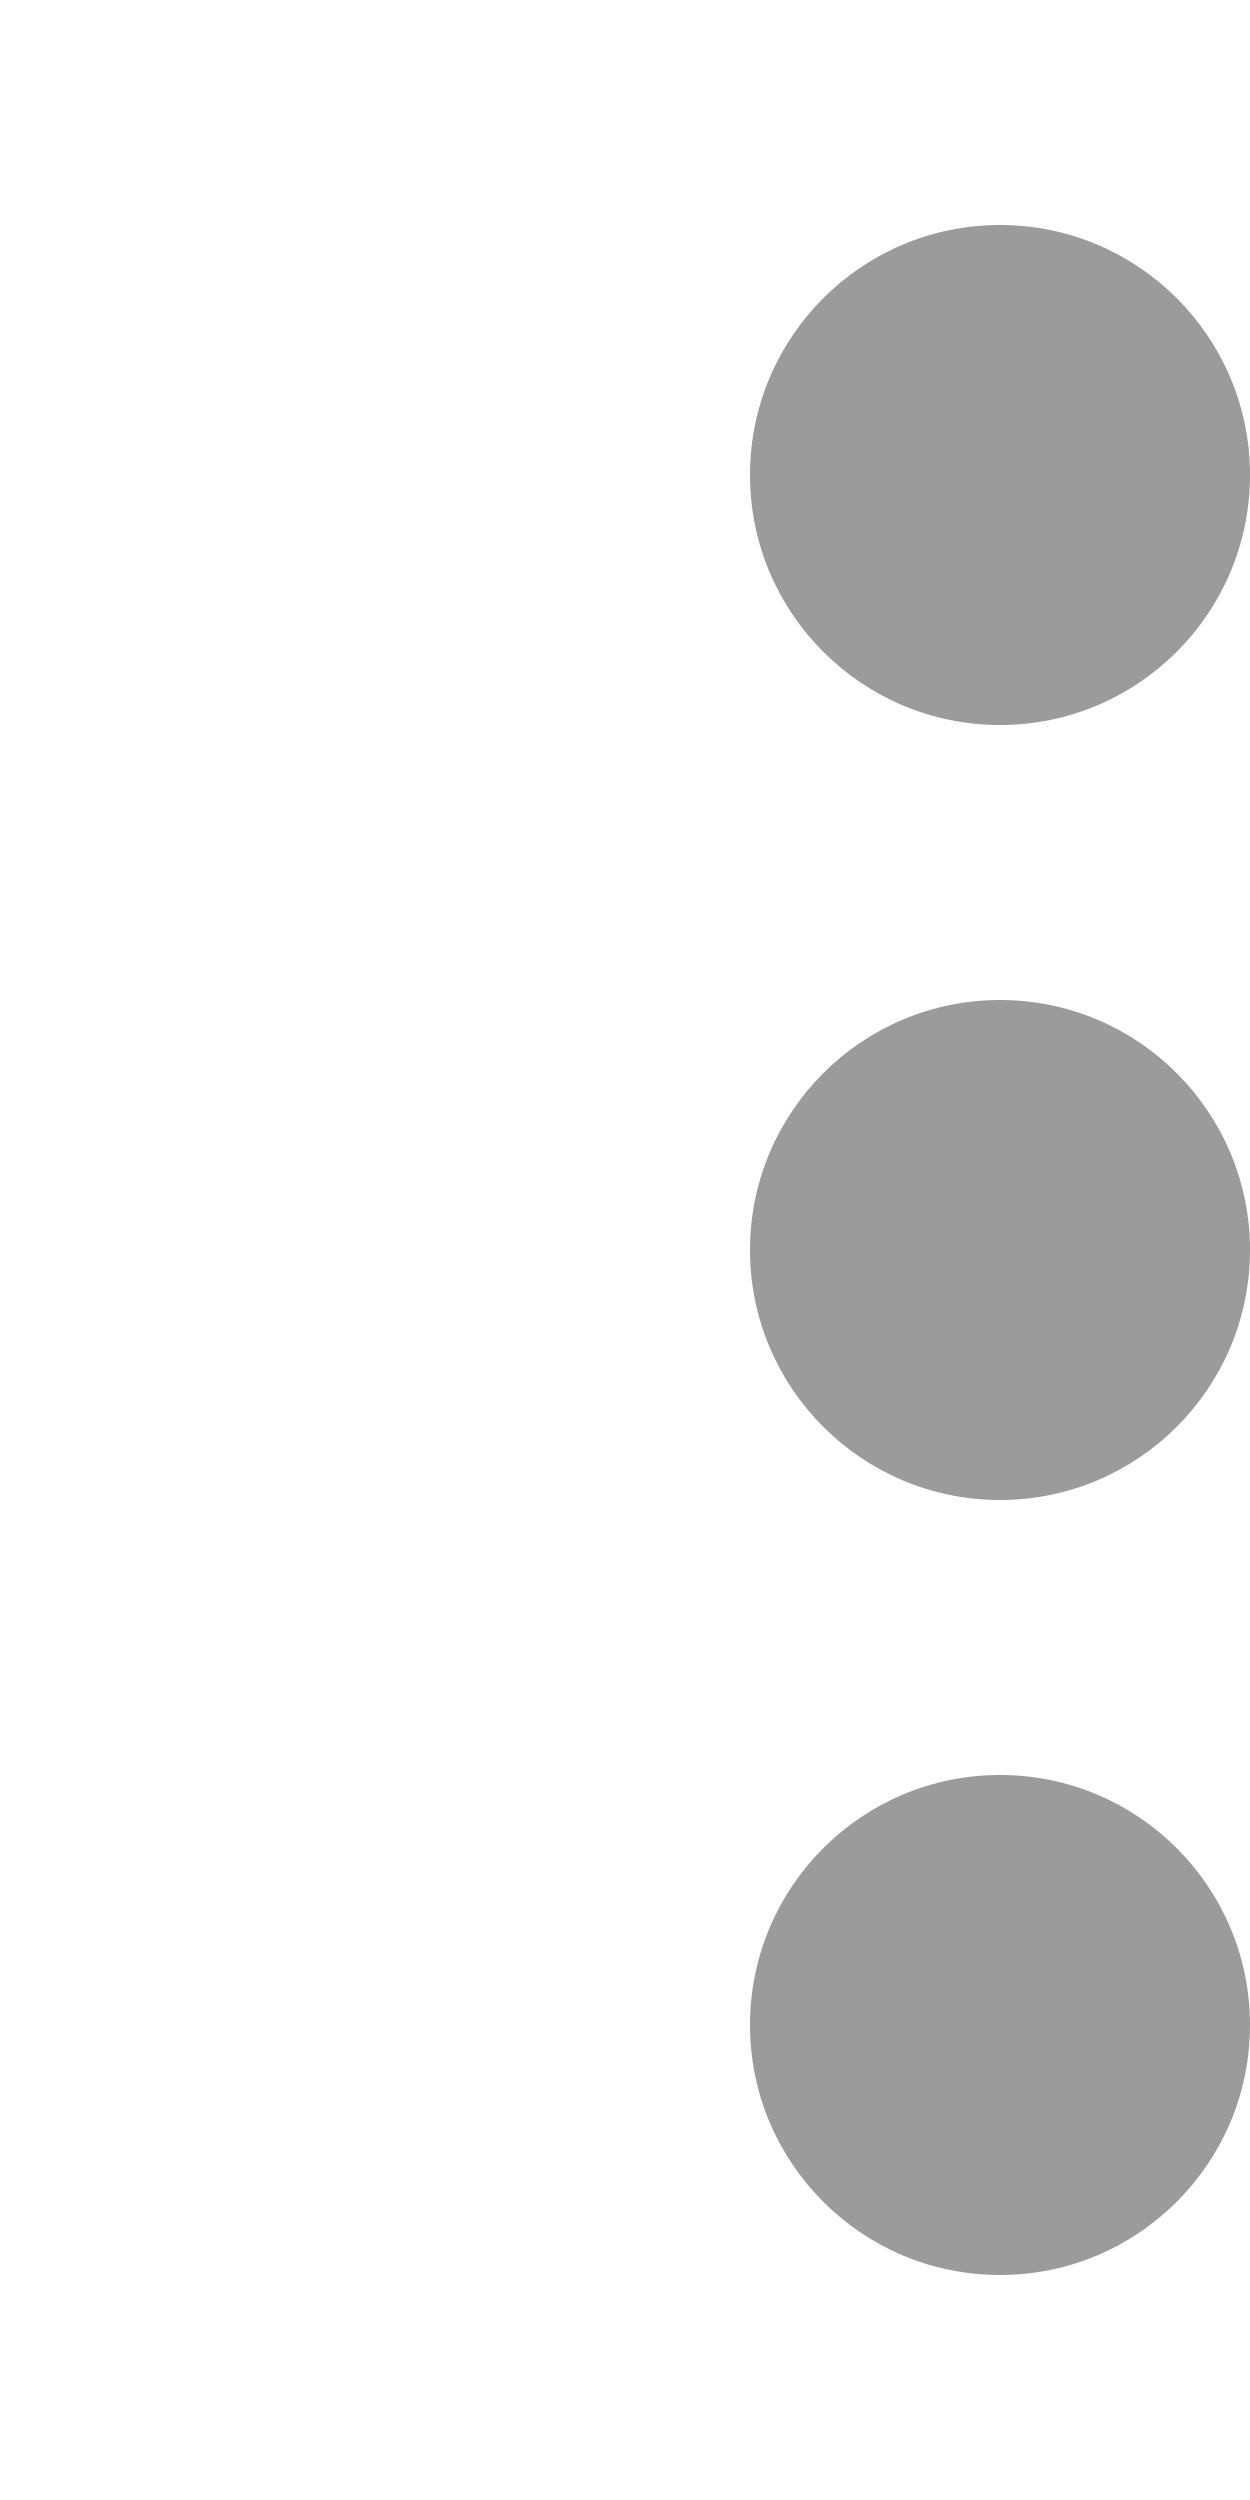
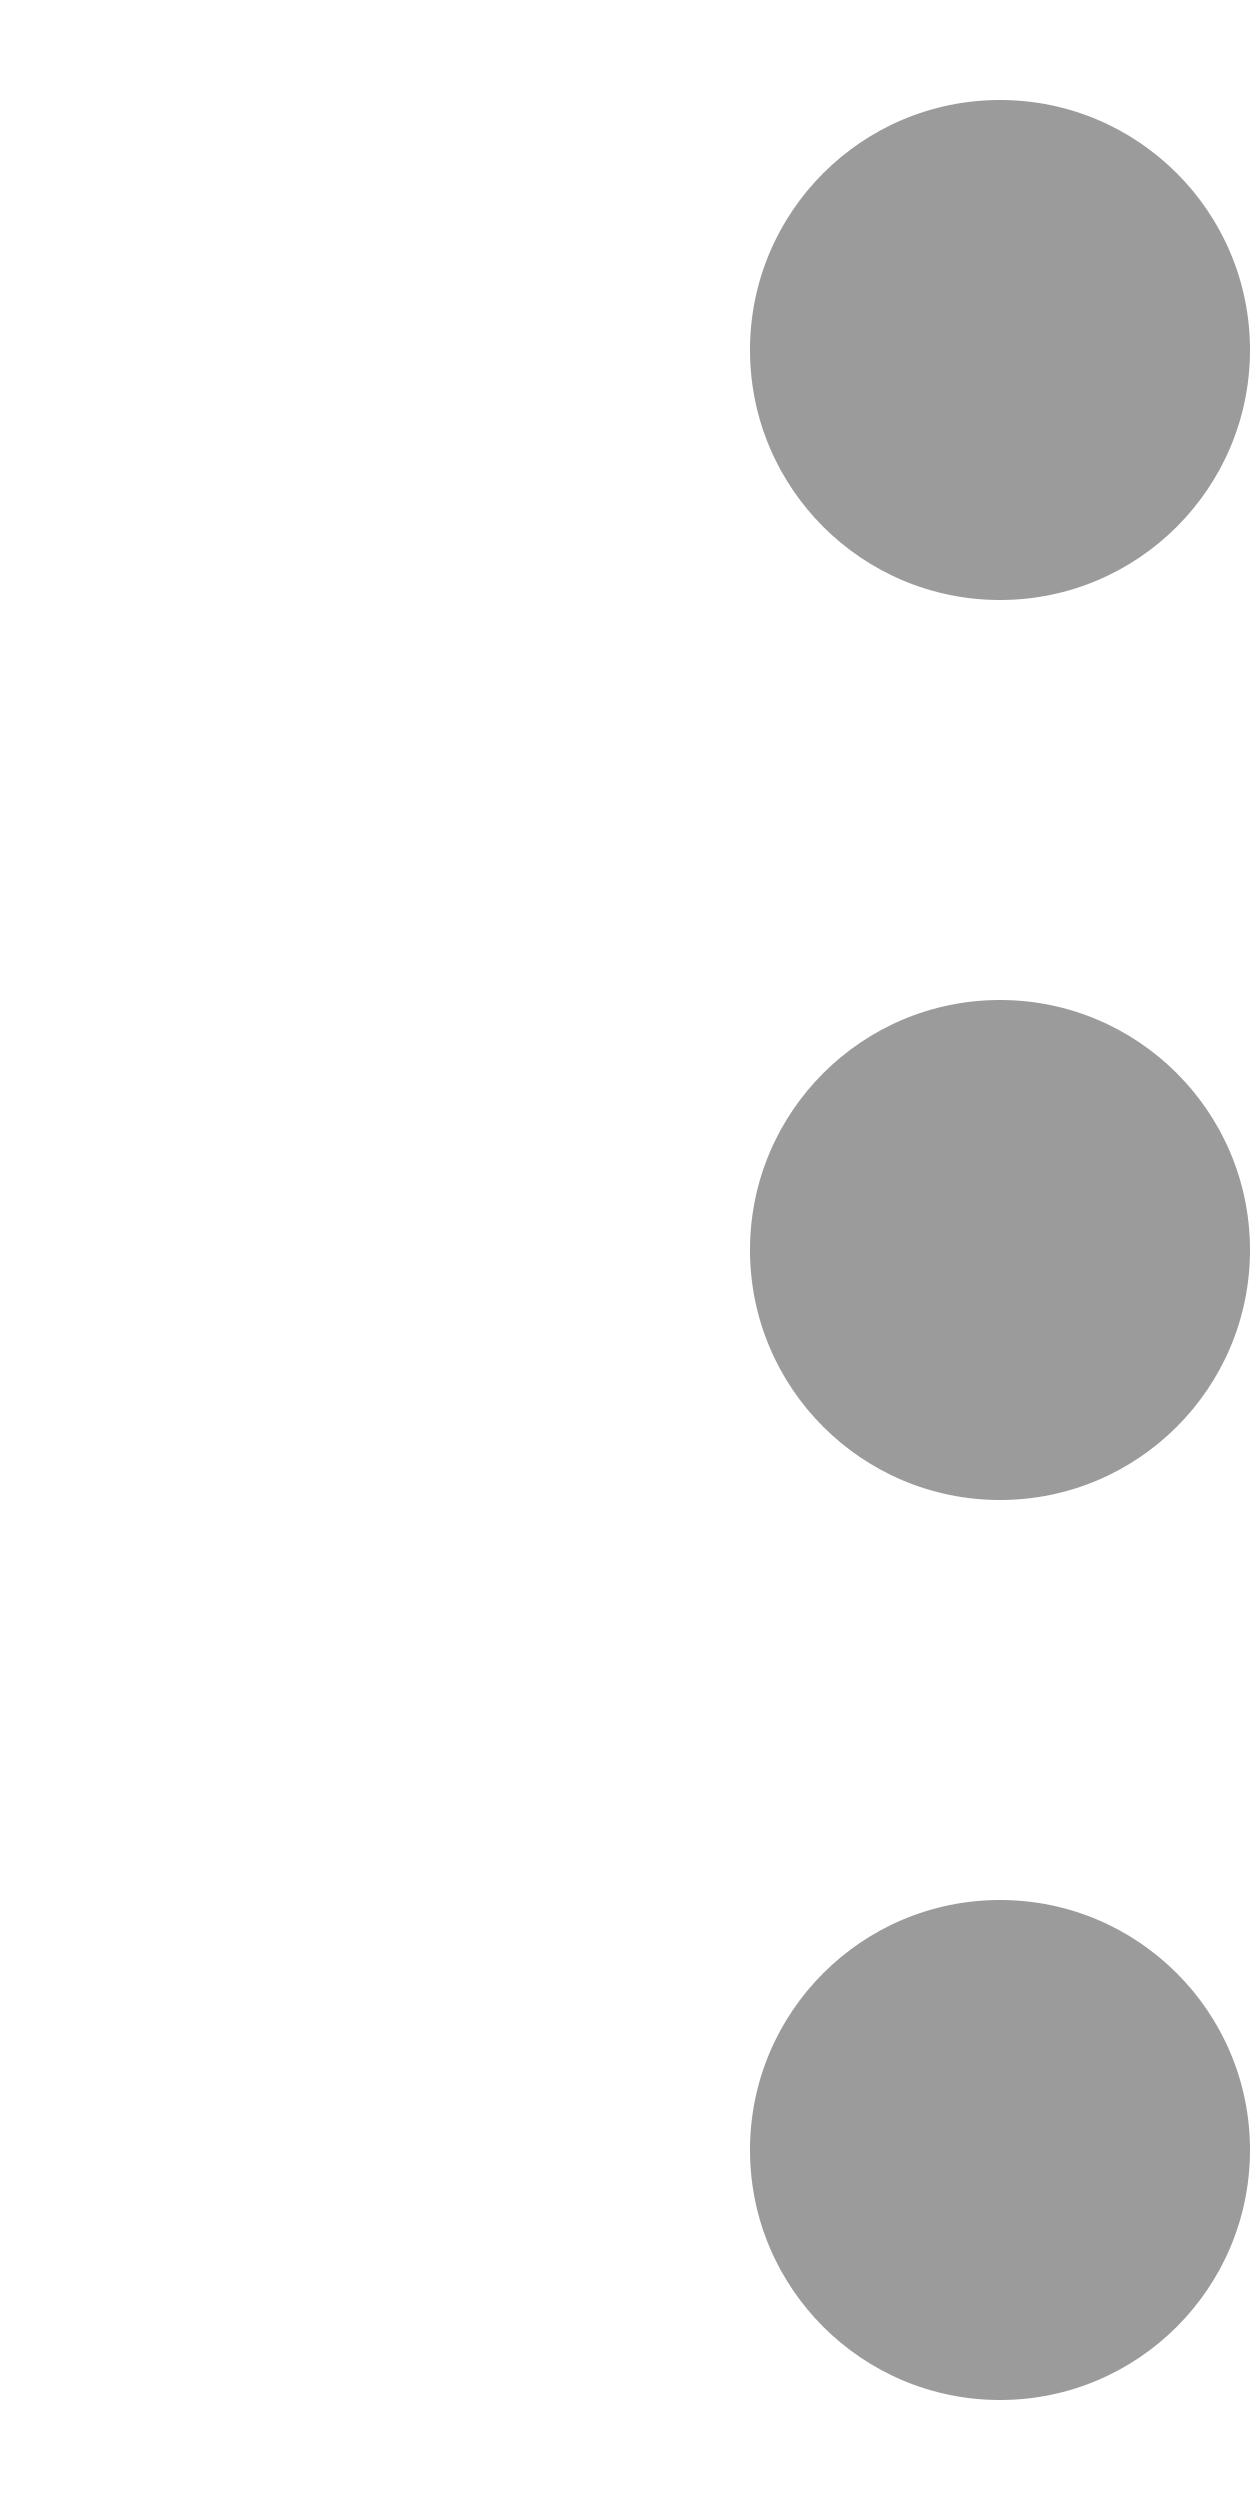
<svg xmlns="http://www.w3.org/2000/svg" width="10" height="20" viewBox="0 0 10 20" fill="none">
-   <circle cx="2" cy="2" r="2" transform="matrix(-1 0 0 1 10 1.79999)" fill="#9B9B9B" />
+   <circle cx="2" cy="2" r="2" transform="matrix(-1 0 0 1 10 0.799988)" fill="#9B9B9B" />
  <circle cx="2" cy="2" r="2" transform="matrix(-1 0 0 1 10 8)" fill="#9B9B9B" />
-   <circle cx="2" cy="2" r="2" transform="matrix(-1 0 0 1 10 14.2)" fill="#9B9B9B" />
+   <circle cx="2" cy="2" r="2" transform="matrix(-1 0 0 1 10 15.2)" fill="#9B9B9B" />
</svg>
